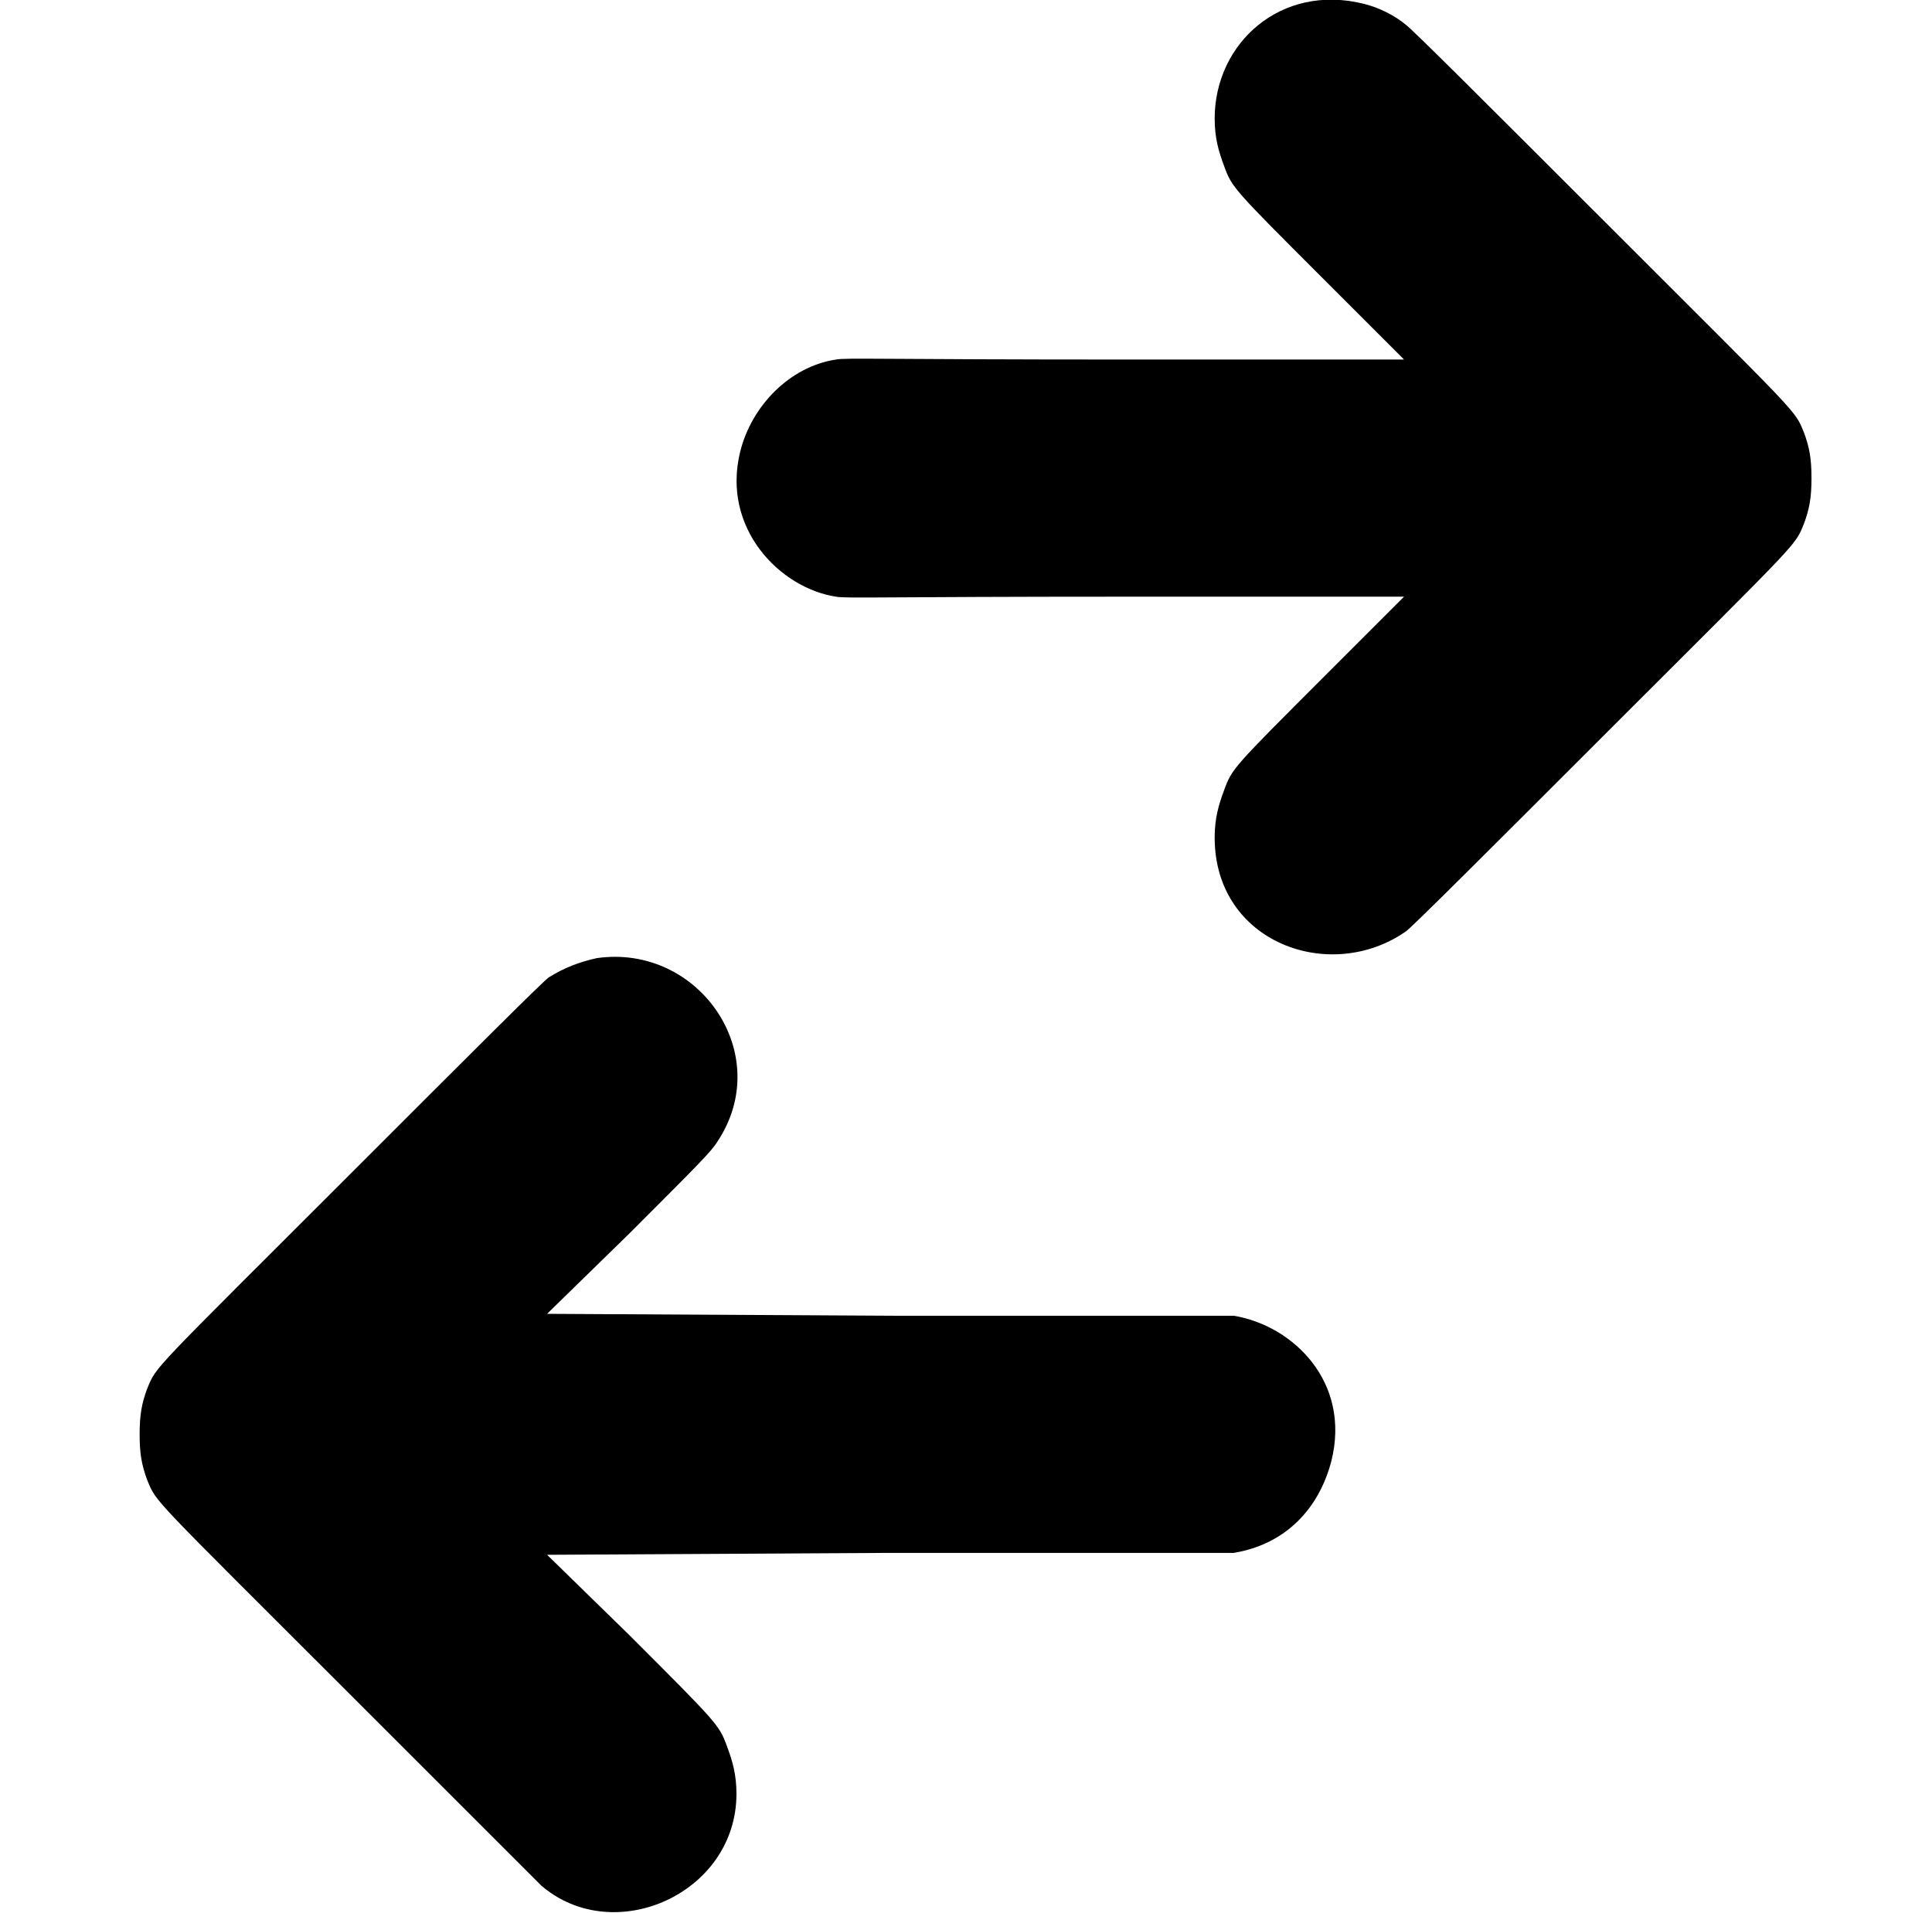
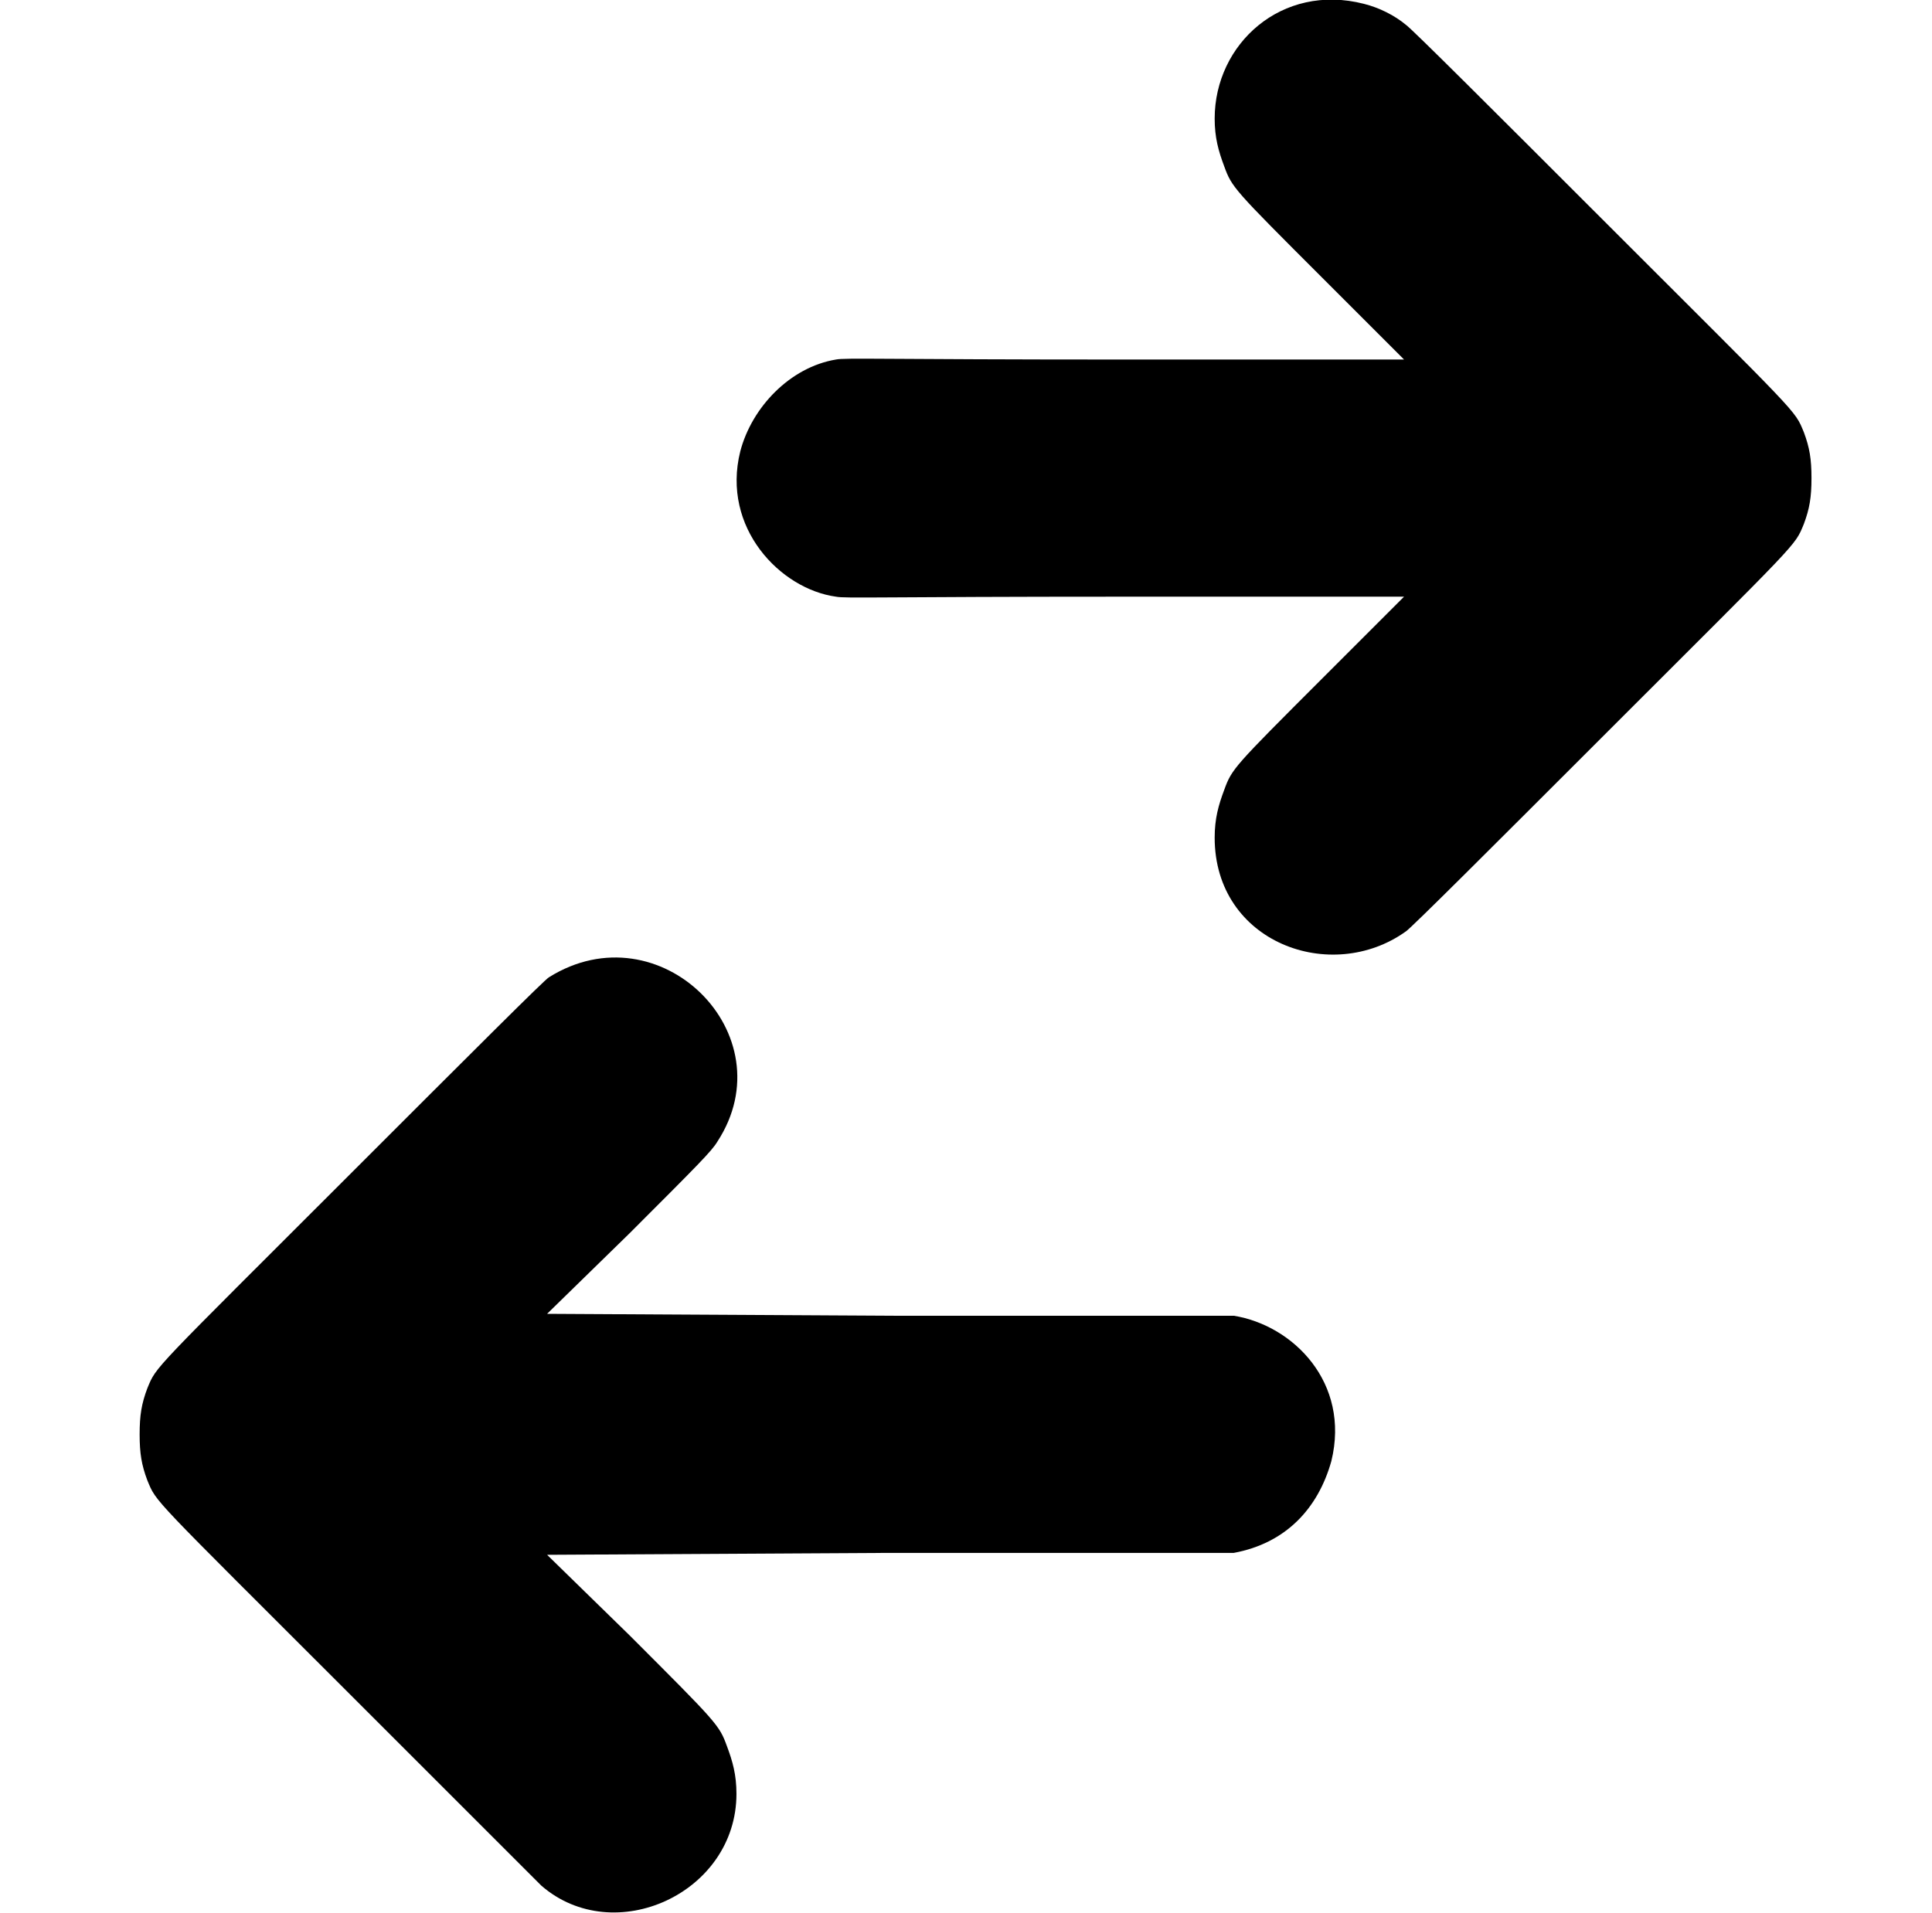
<svg xmlns="http://www.w3.org/2000/svg" version="1.1" viewBox="-10 0 1010 1000">
  <g transform="matrix(1 0 0 -1 0 800)">
-     <path fill="currentColor" d="M625 738c0 39.406 34.589 70.853 78 60c8 -2 16 -6 22 -11c3 -2 47 -46 102 -101c105 -105 101 -100 106 -112c3 -8 4 -14 4 -24s-1 -16 -4 -24c-5 -12 -1 -7 -106 -112c-55 -55 -99 -99 -102 -101c-39.489 -27.642 -100 -6.117 -100 49c0 10 2 17 5 25 c4 11 5 12 51 58l43 43h-146c-128 0 -146 -1 -151 0c-29.249 4.5 -60.047 35.814 -50 76c5.867 23.47 25.533 44.236 50 48c5 1 23 0 151 0h146l-43 43c-46 46 -47 47 -51 58c-3 8 -5 15 -5 25zM302 299c-9 -2 -17 -5 -25 -10c-2 -1 -39 -38 -102 -101 c-107 -107 -103 -102 -108 -114c-3 -8 -4 -14 -4 -24s1 -16 4 -24c5 -12 1 -7 106 -112l100 -100c38.004 -32.575 102 -4.141 102 48c0 10 -2 17 -5 25c-4 11 -5 12 -51 58l-43 42l179 1h180c27.047 4.508 44.478 22.998 51 48 c10.326 41.303 -19.922 70.82 -51 76h-180l-179 1l43 42c36 36 43 43 46 48c30.487 45.731 -9.665 103.619 -63 96z" />
+     <path fill="currentColor" d="M625 738c0 39 35 71 78 60c8 -2 16 -6 22 -11c3 -2 47 -46 102 -101c105 -105 101 -100 106 -112c3 -8 4 -14 4 -24s-1 -16 -4 -24c-5 -12 -1 -7 -106 -112c-55 -55 -99 -99 -102 -101c-39 -28 -100 -6 -100 49c0 10 2 17 5 25c4 11 5 12 51 58l43 43h-146 c-128 0 -146 -1 -151 0c-29 4 -60 36 -50 76c6 23 26 44 50 48c5 1 23 0 151 0h146l-43 43c-46 46 -47 47 -51 58c-3 8 -5 15 -5 25zM277 289c57.858 36.161 124.591 -29.894 88 -86c-3 -5 -10 -12 -46 -48l-43 -42l179 -1h180c31 -5 61 -35 51 -76 c-7 -25 -24 -43 -51 -48h-180l-179 -1l43 -42c46 -46 47 -47 51 -58c3 -8 5 -15 5 -25c0 -52 -64 -81 -102 -48l-100 100c-105 105 -101 100 -106 112c-3 8 -4 14 -4 24s1 16 4 24c5 12 1 7 108 114c63 63 100 100 102 101z" />
  </g>
</svg>
